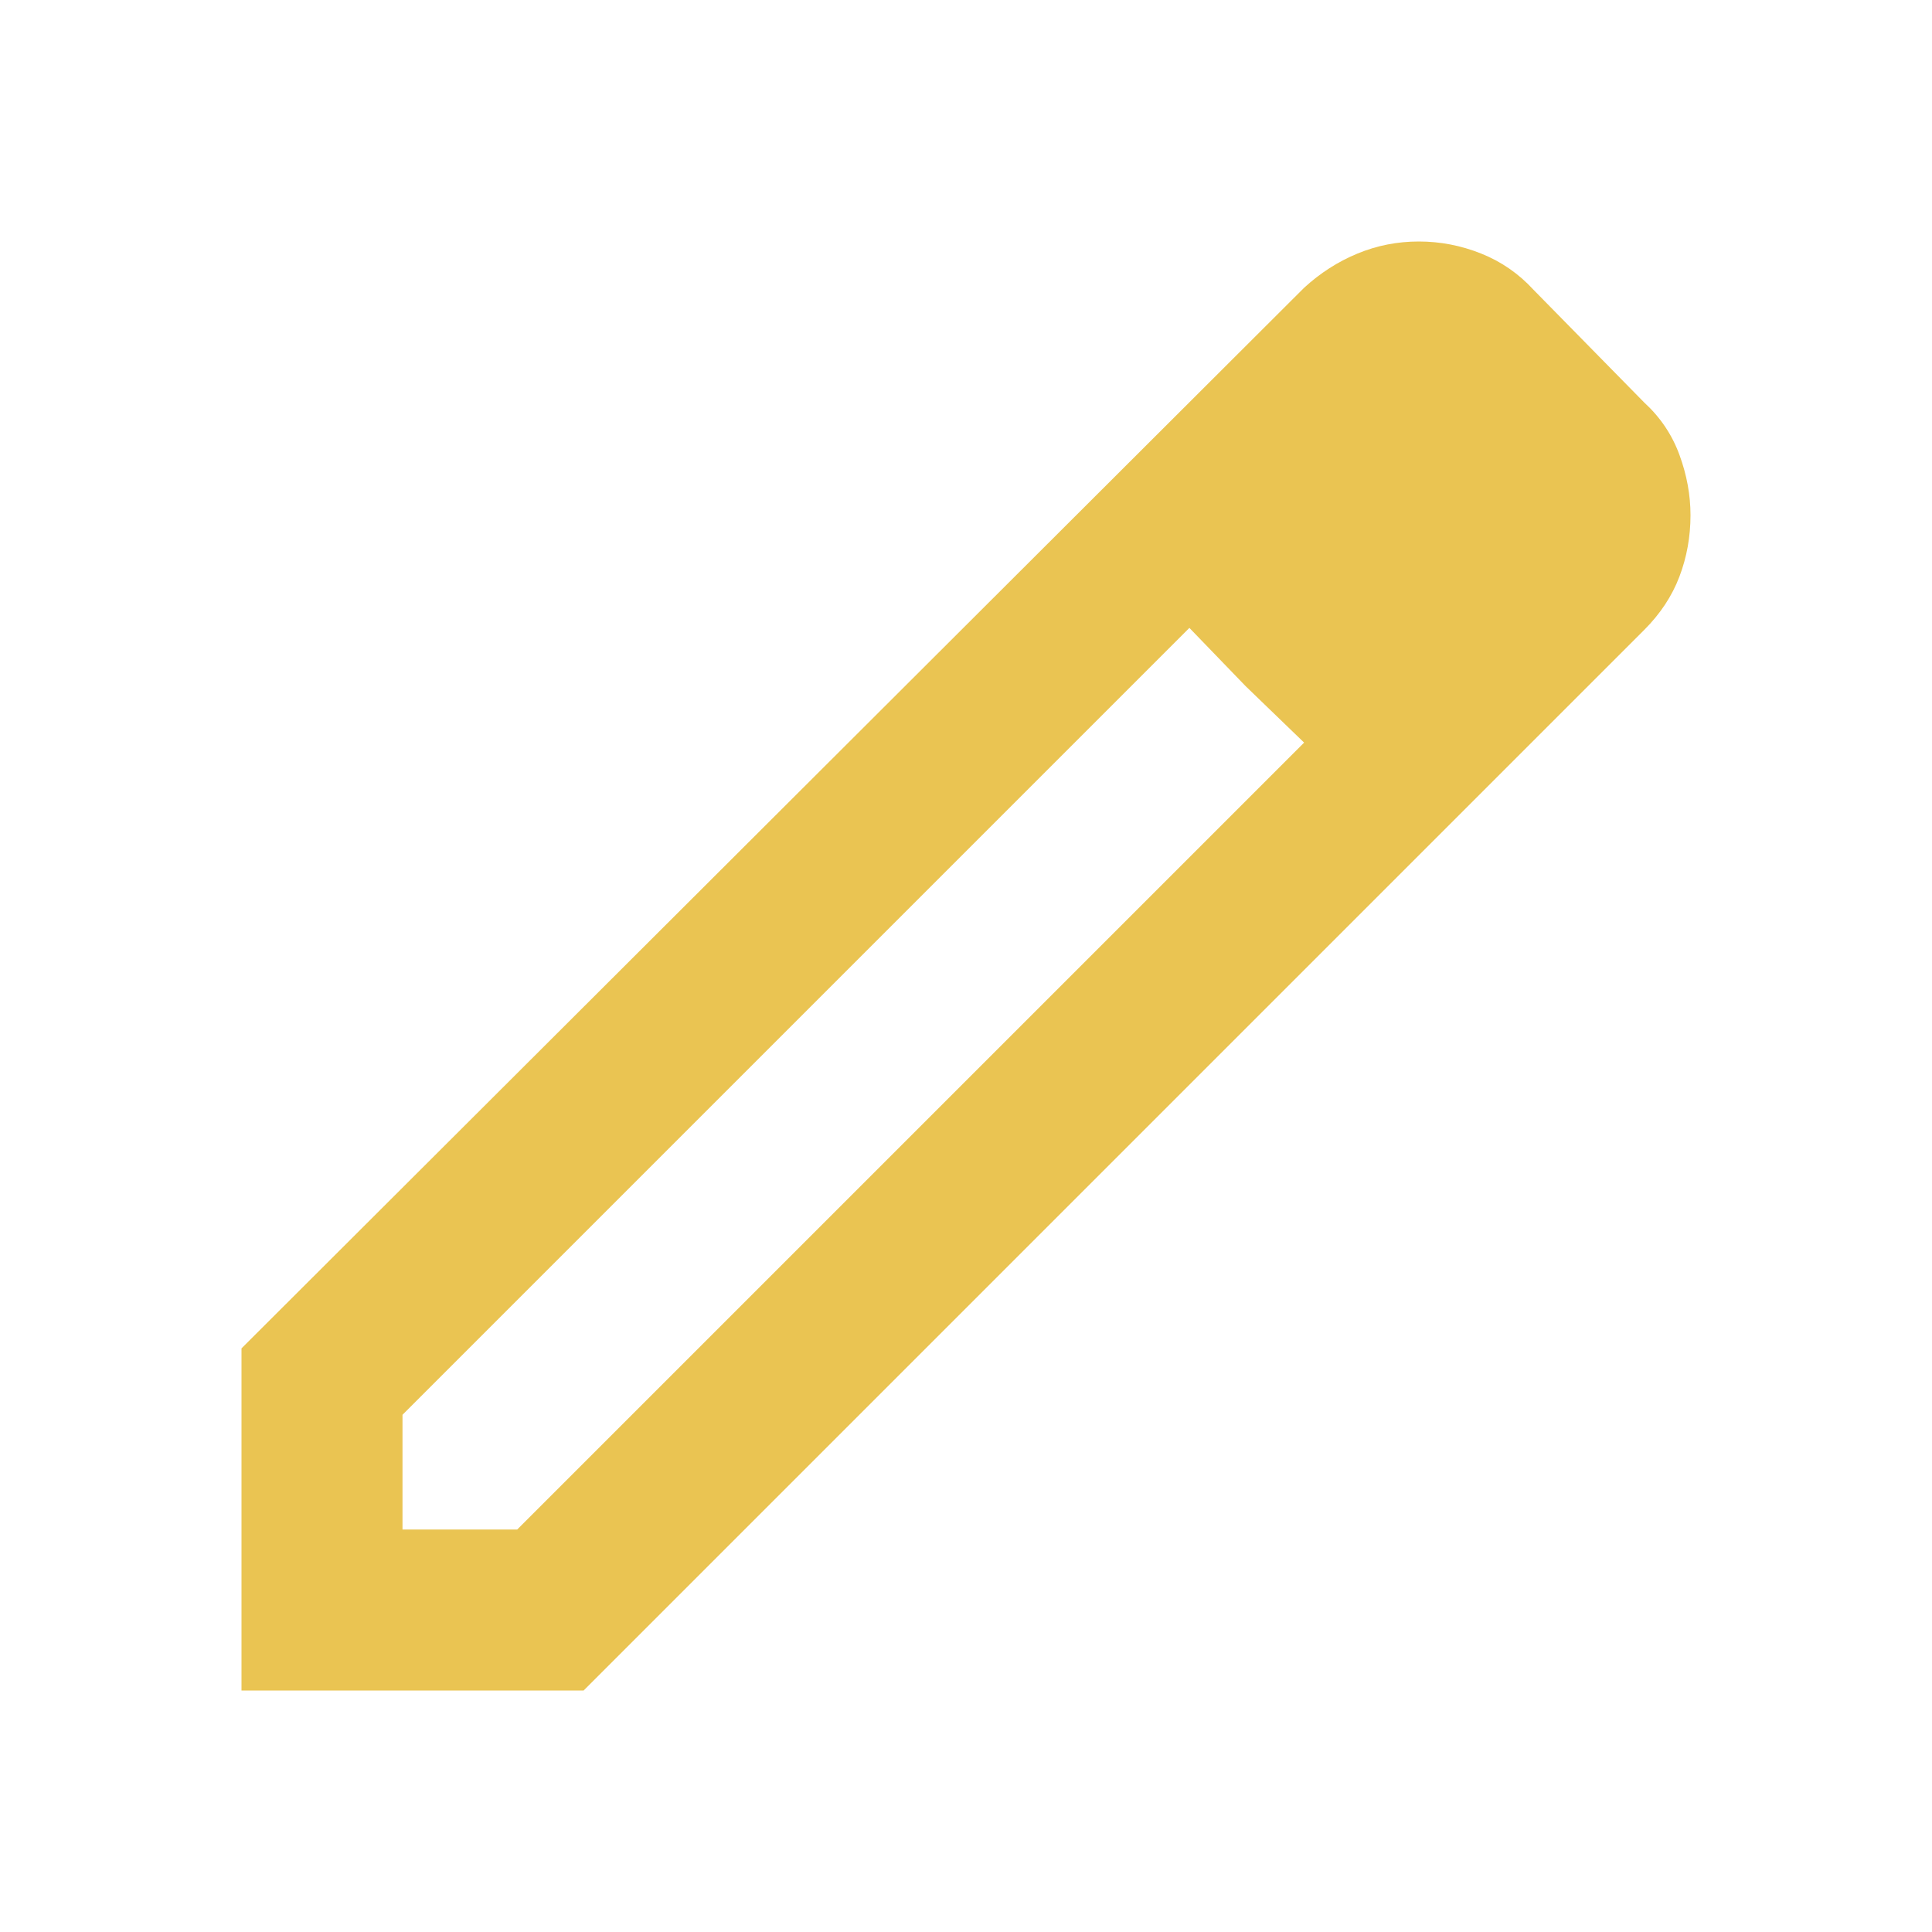
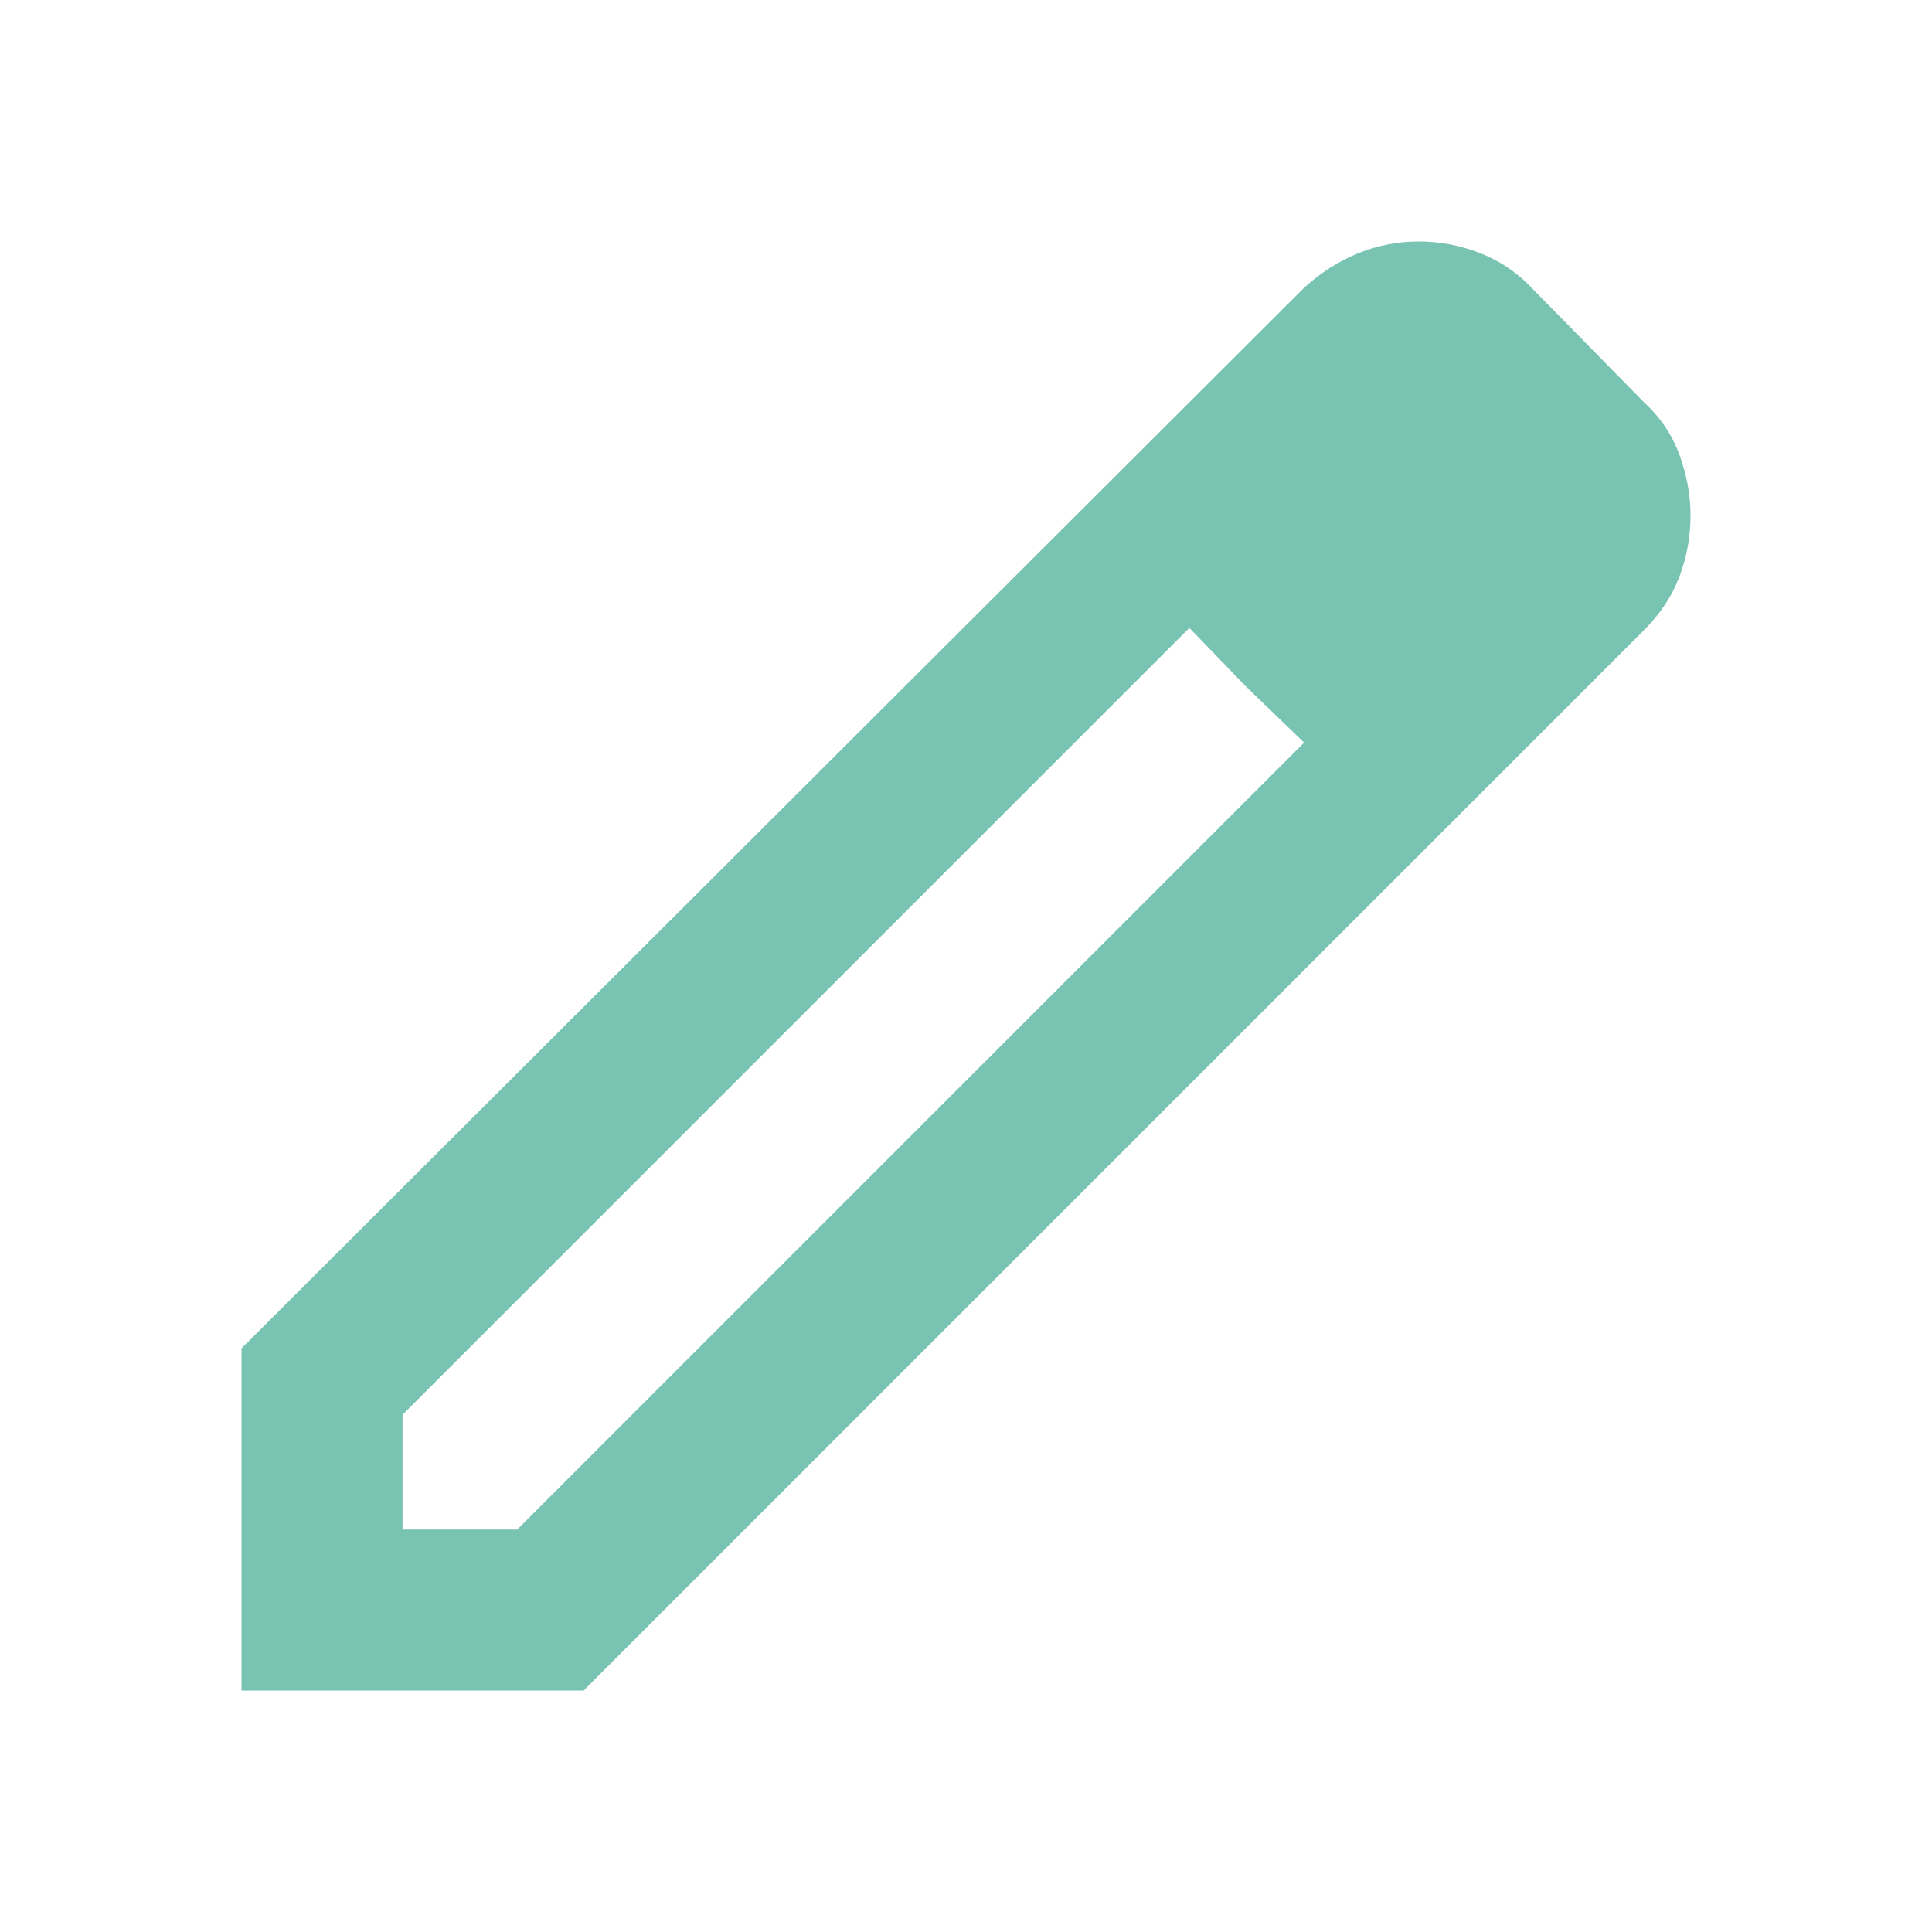
- <svg xmlns="http://www.w3.org/2000/svg" height="24px" viewBox="0 -960 960 960" width="24px" fill="#EAC452">
+ <svg xmlns="http://www.w3.org/2000/svg" height="24px" viewBox="0 -960 960 960" width="24px" fill="#79c3b2">
  <path d="M200-200h57l391-391-57-57-391 391v57Zm-80 80v-170l528-527q12-11 26.5-17t30.5-6q16 0 31 6t26 18l55 56q12 11 17.5 26t5.5 30q0 16-5.5 30.5T817-647L290-120H120Zm640-584-56-56 56 56Zm-141 85-28-29 57 57-29-28Z" />
</svg>
